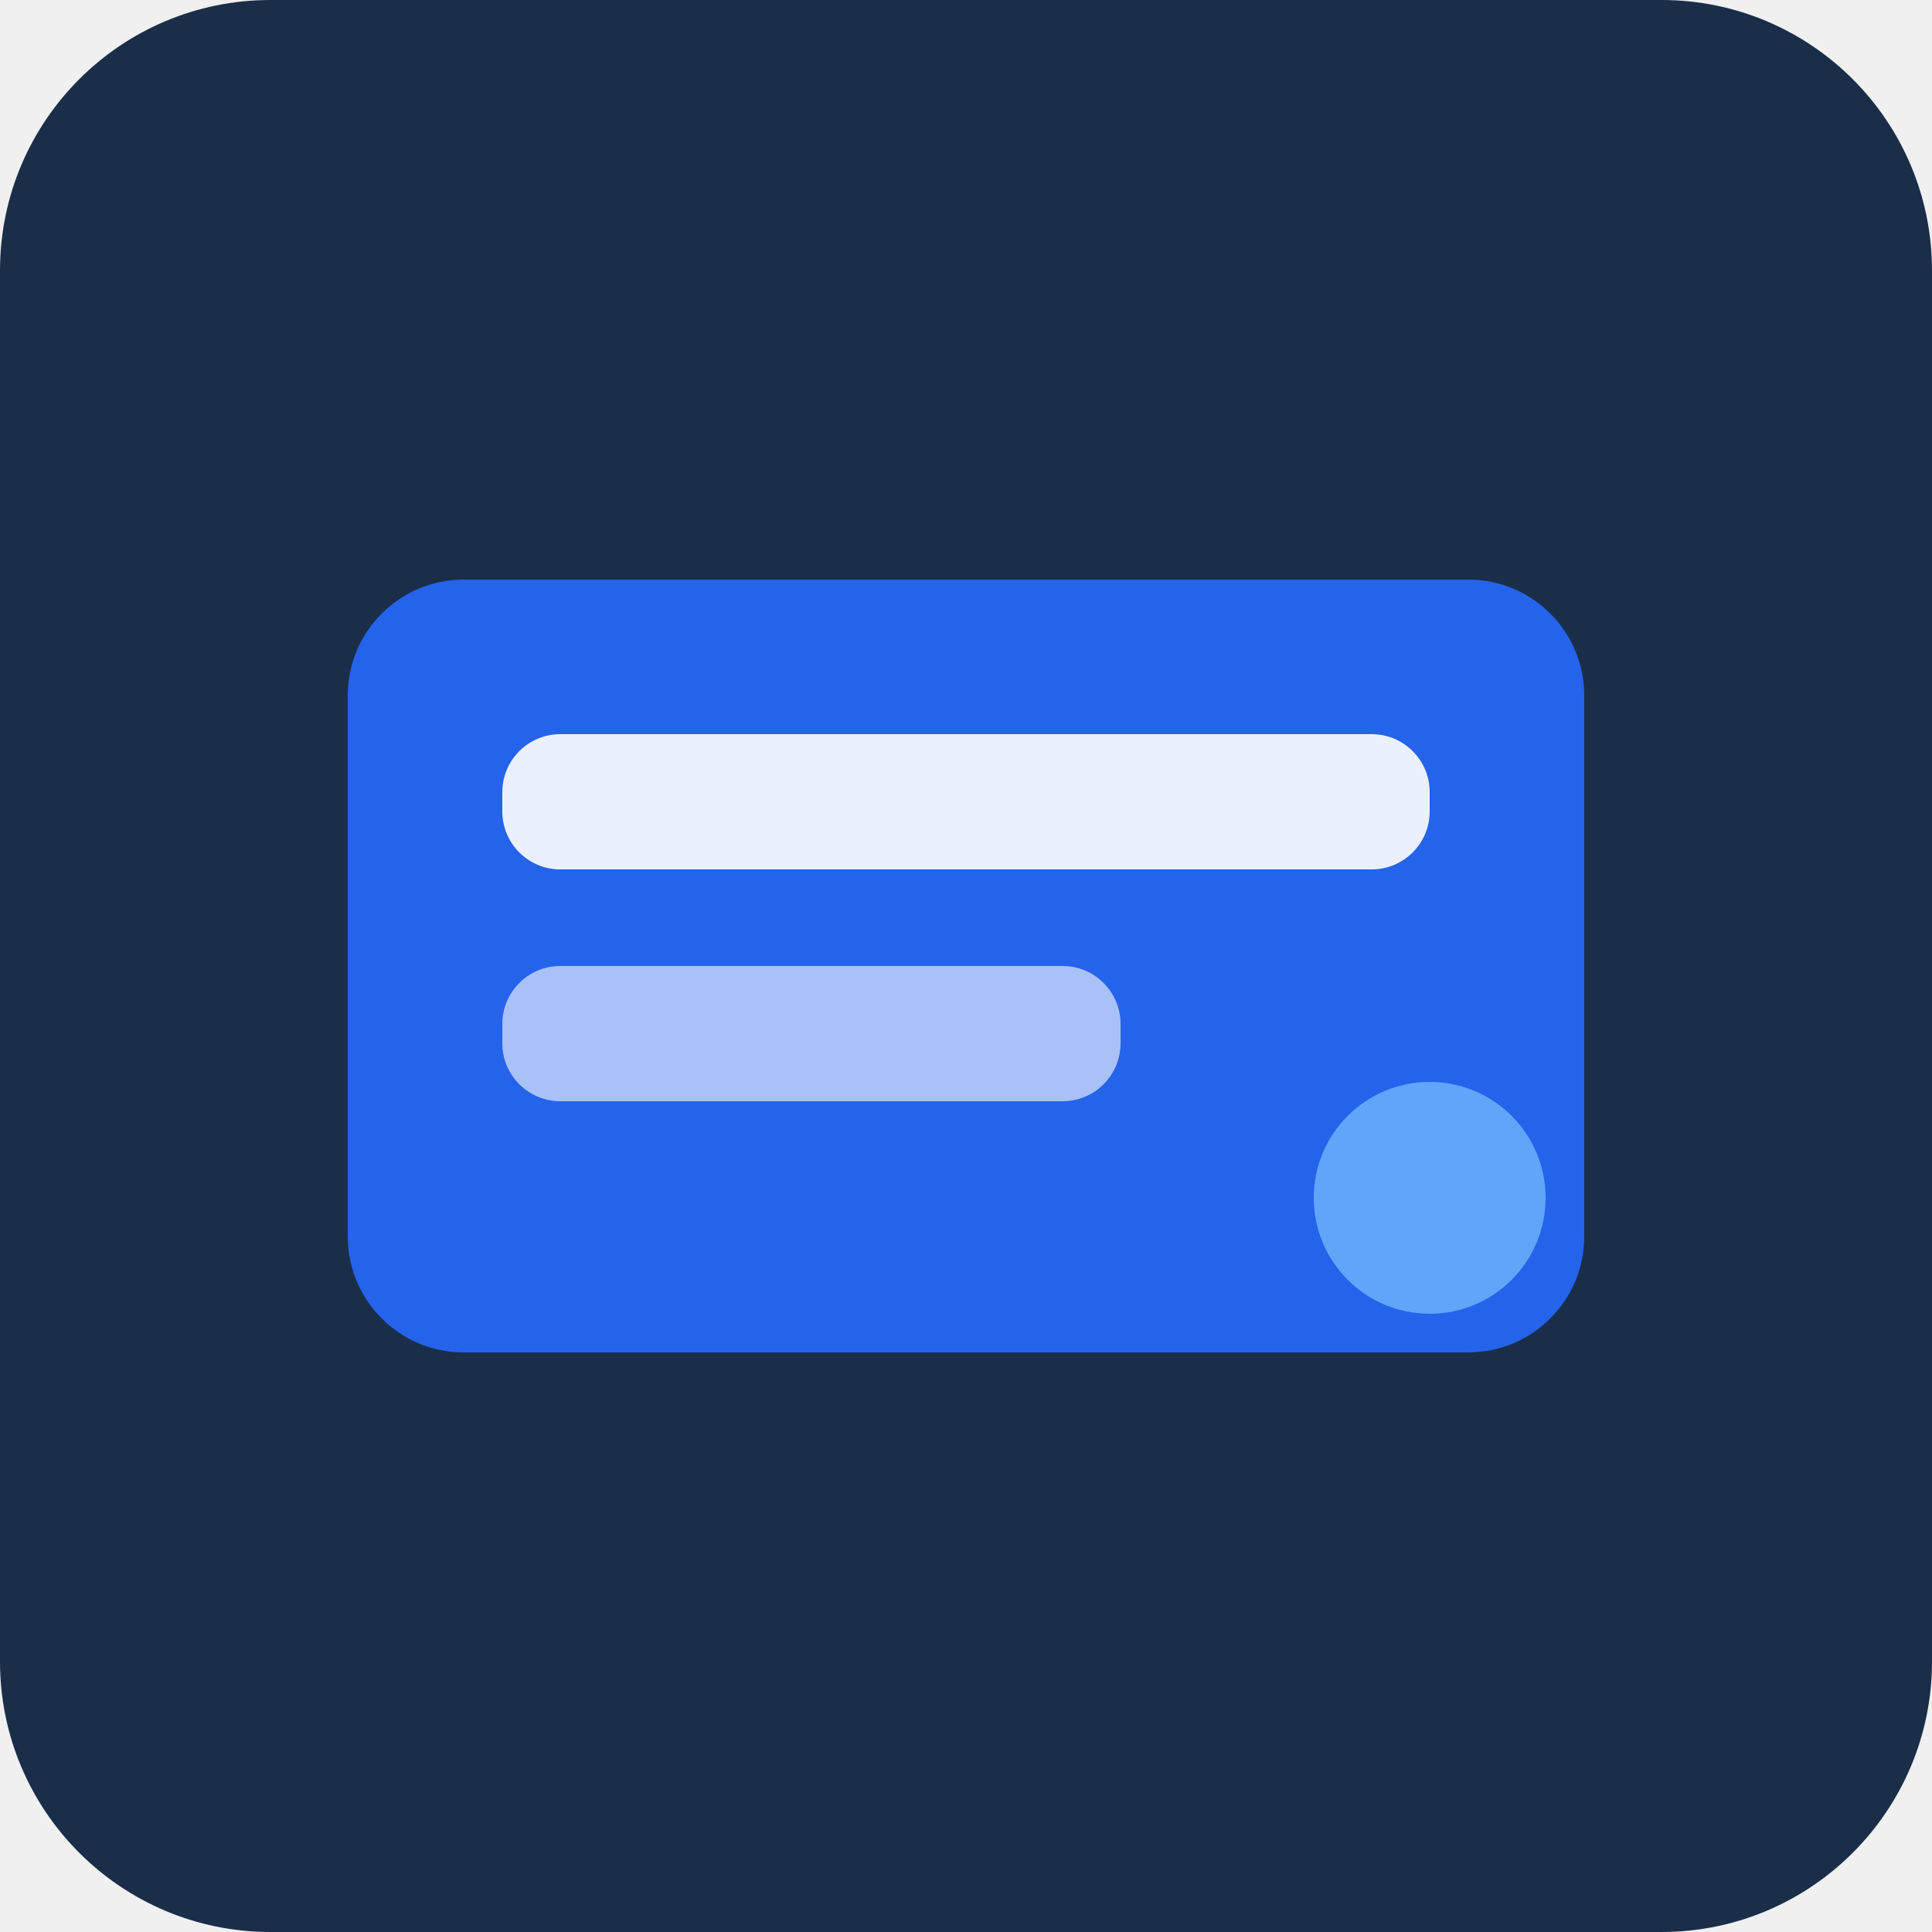
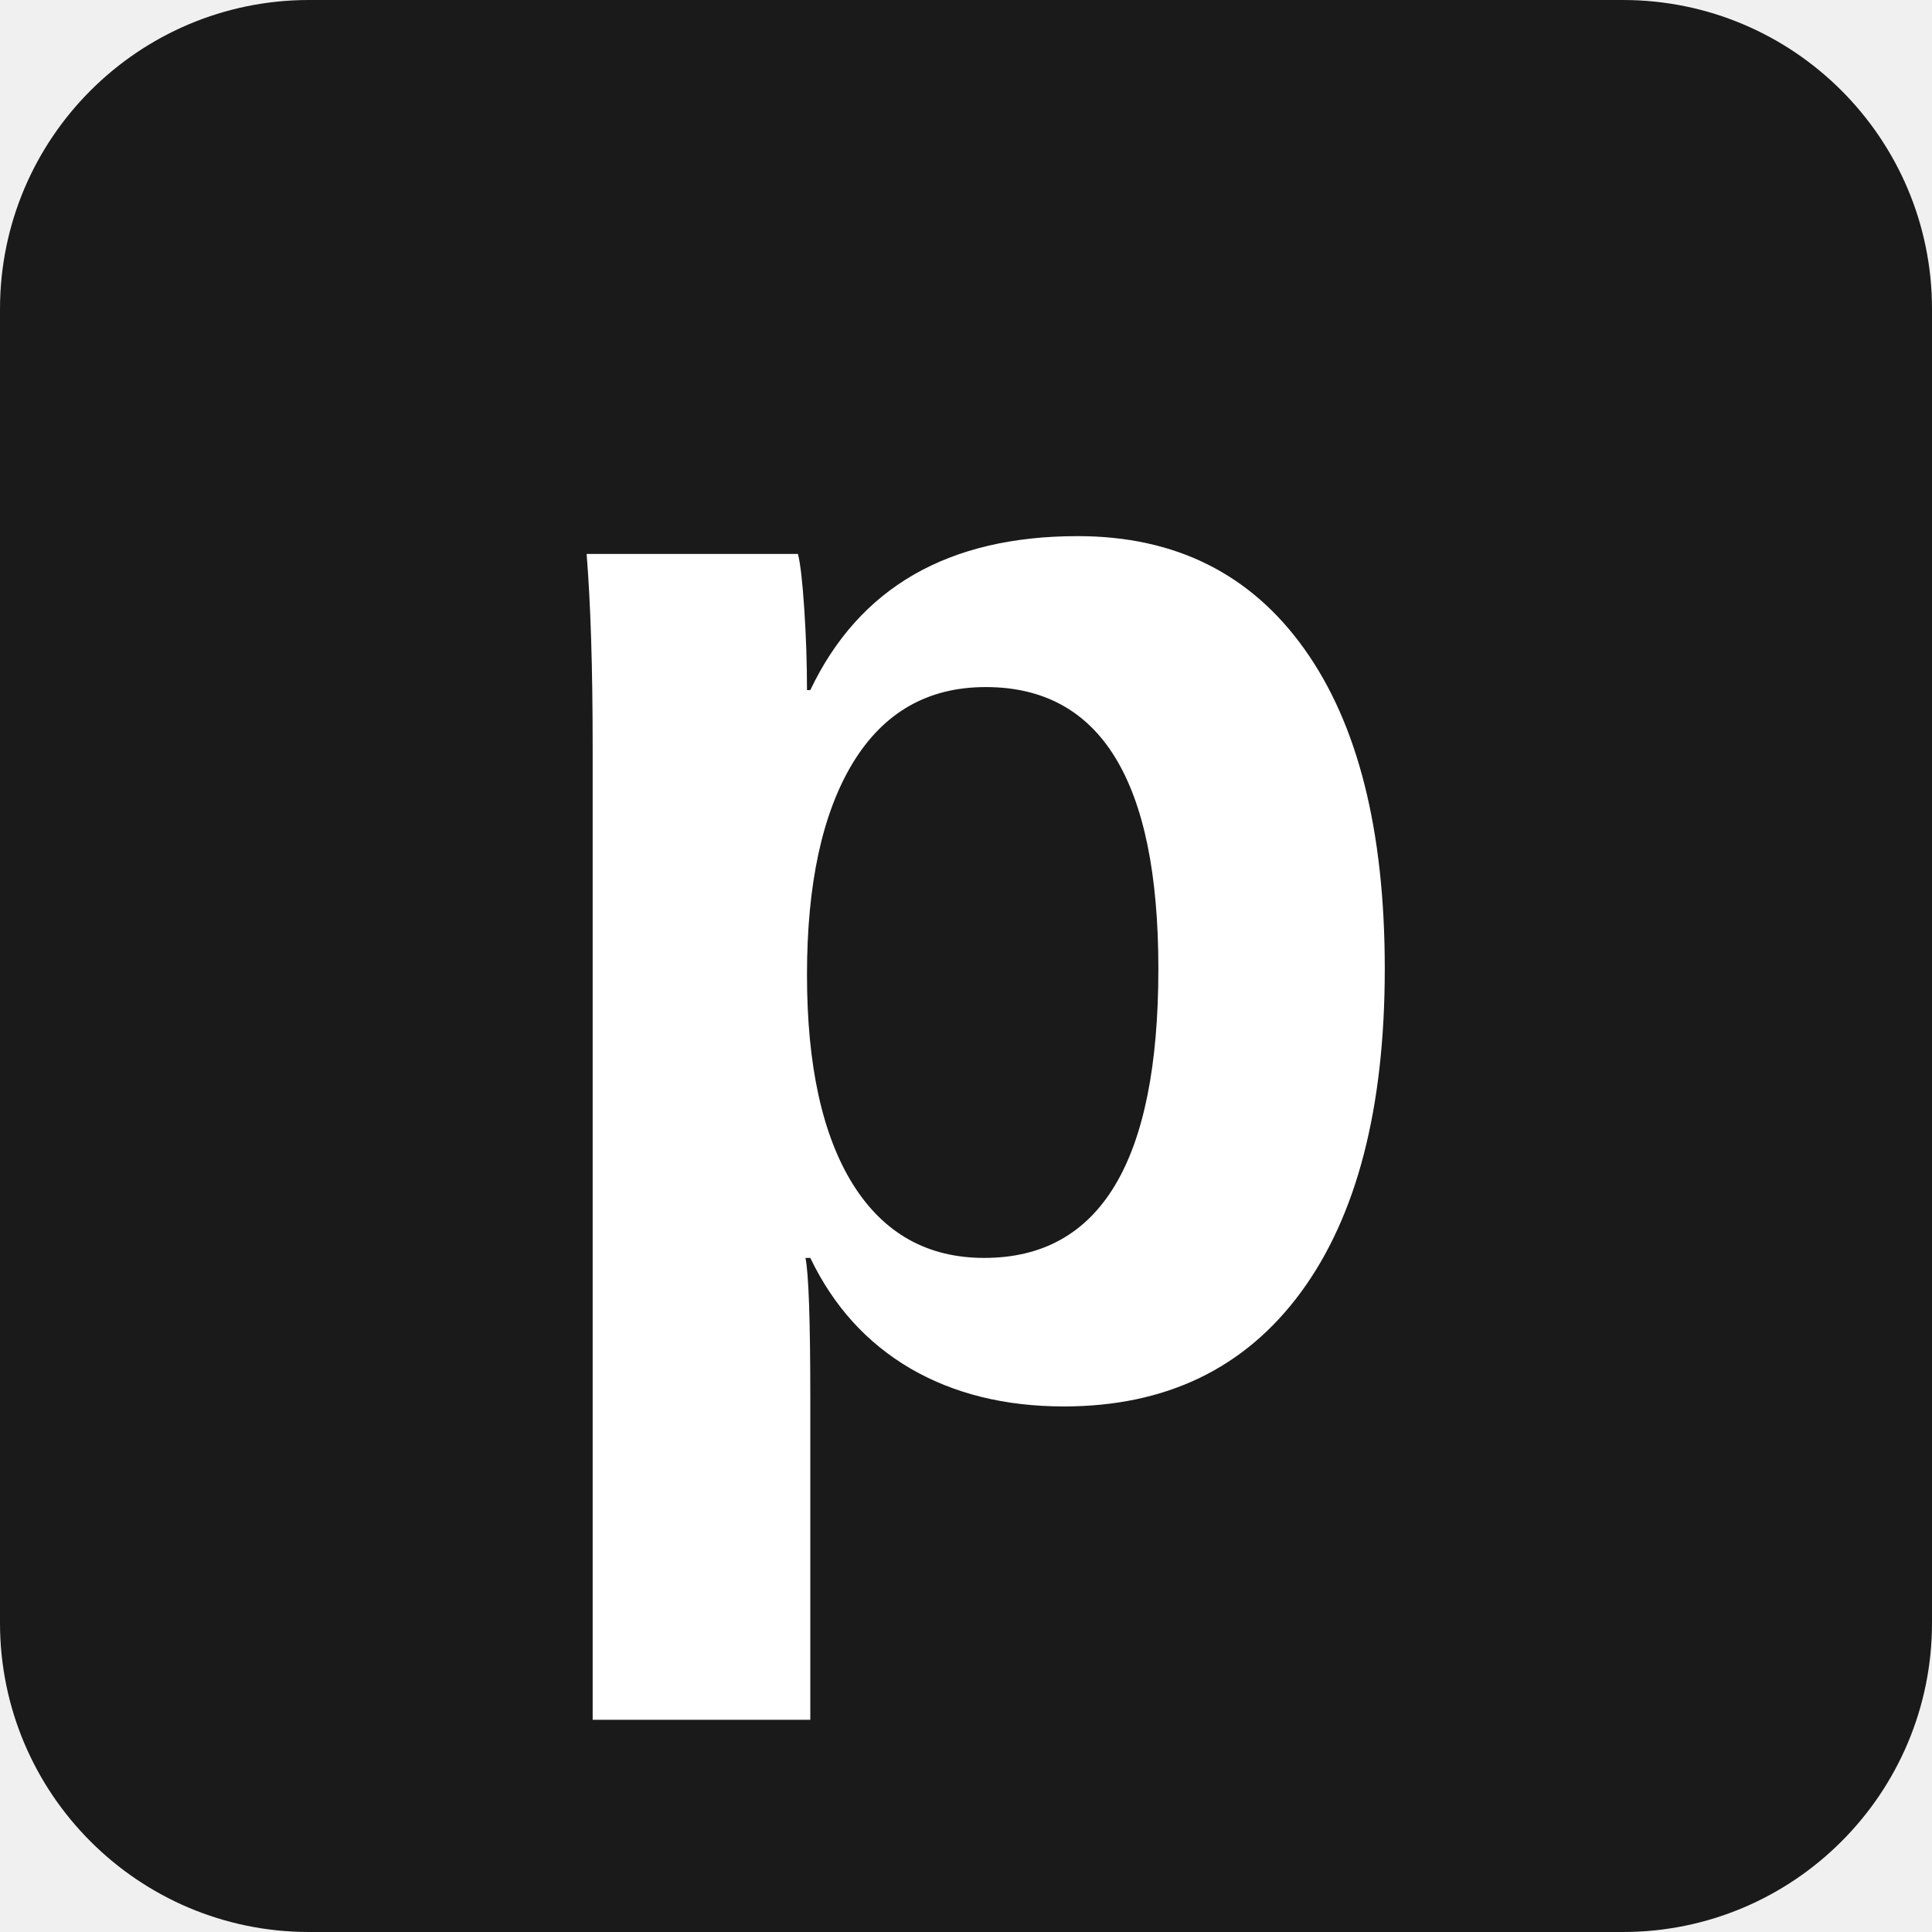
<svg xmlns="http://www.w3.org/2000/svg" viewBox="0 0 100 100">
-   <rect width="100" height="100" rx="14" fill="#1a2e4a" />
-   <rect x="18" y="30" width="64" height="40" rx="6" fill="#2563eb" />
-   <rect x="26" y="38" width="48" height="7" rx="3" fill="#ffffff" opacity="0.9" />
-   <rect x="26" y="50" width="32" height="7" rx="3" fill="#ffffff" opacity="0.6" />
-   <circle cx="74" cy="62" r="6" fill="#60a5fa" />
+   <rect width="100" height="100" rx="16" ry="16" fill="#1a1a1a" />
+   <text x="50" y="72" font-family="Arial Black, Arial, sans-serif" font-size="82" font-weight="900" fill="#ffffff" text-anchor="middle">p</text>
</svg>
